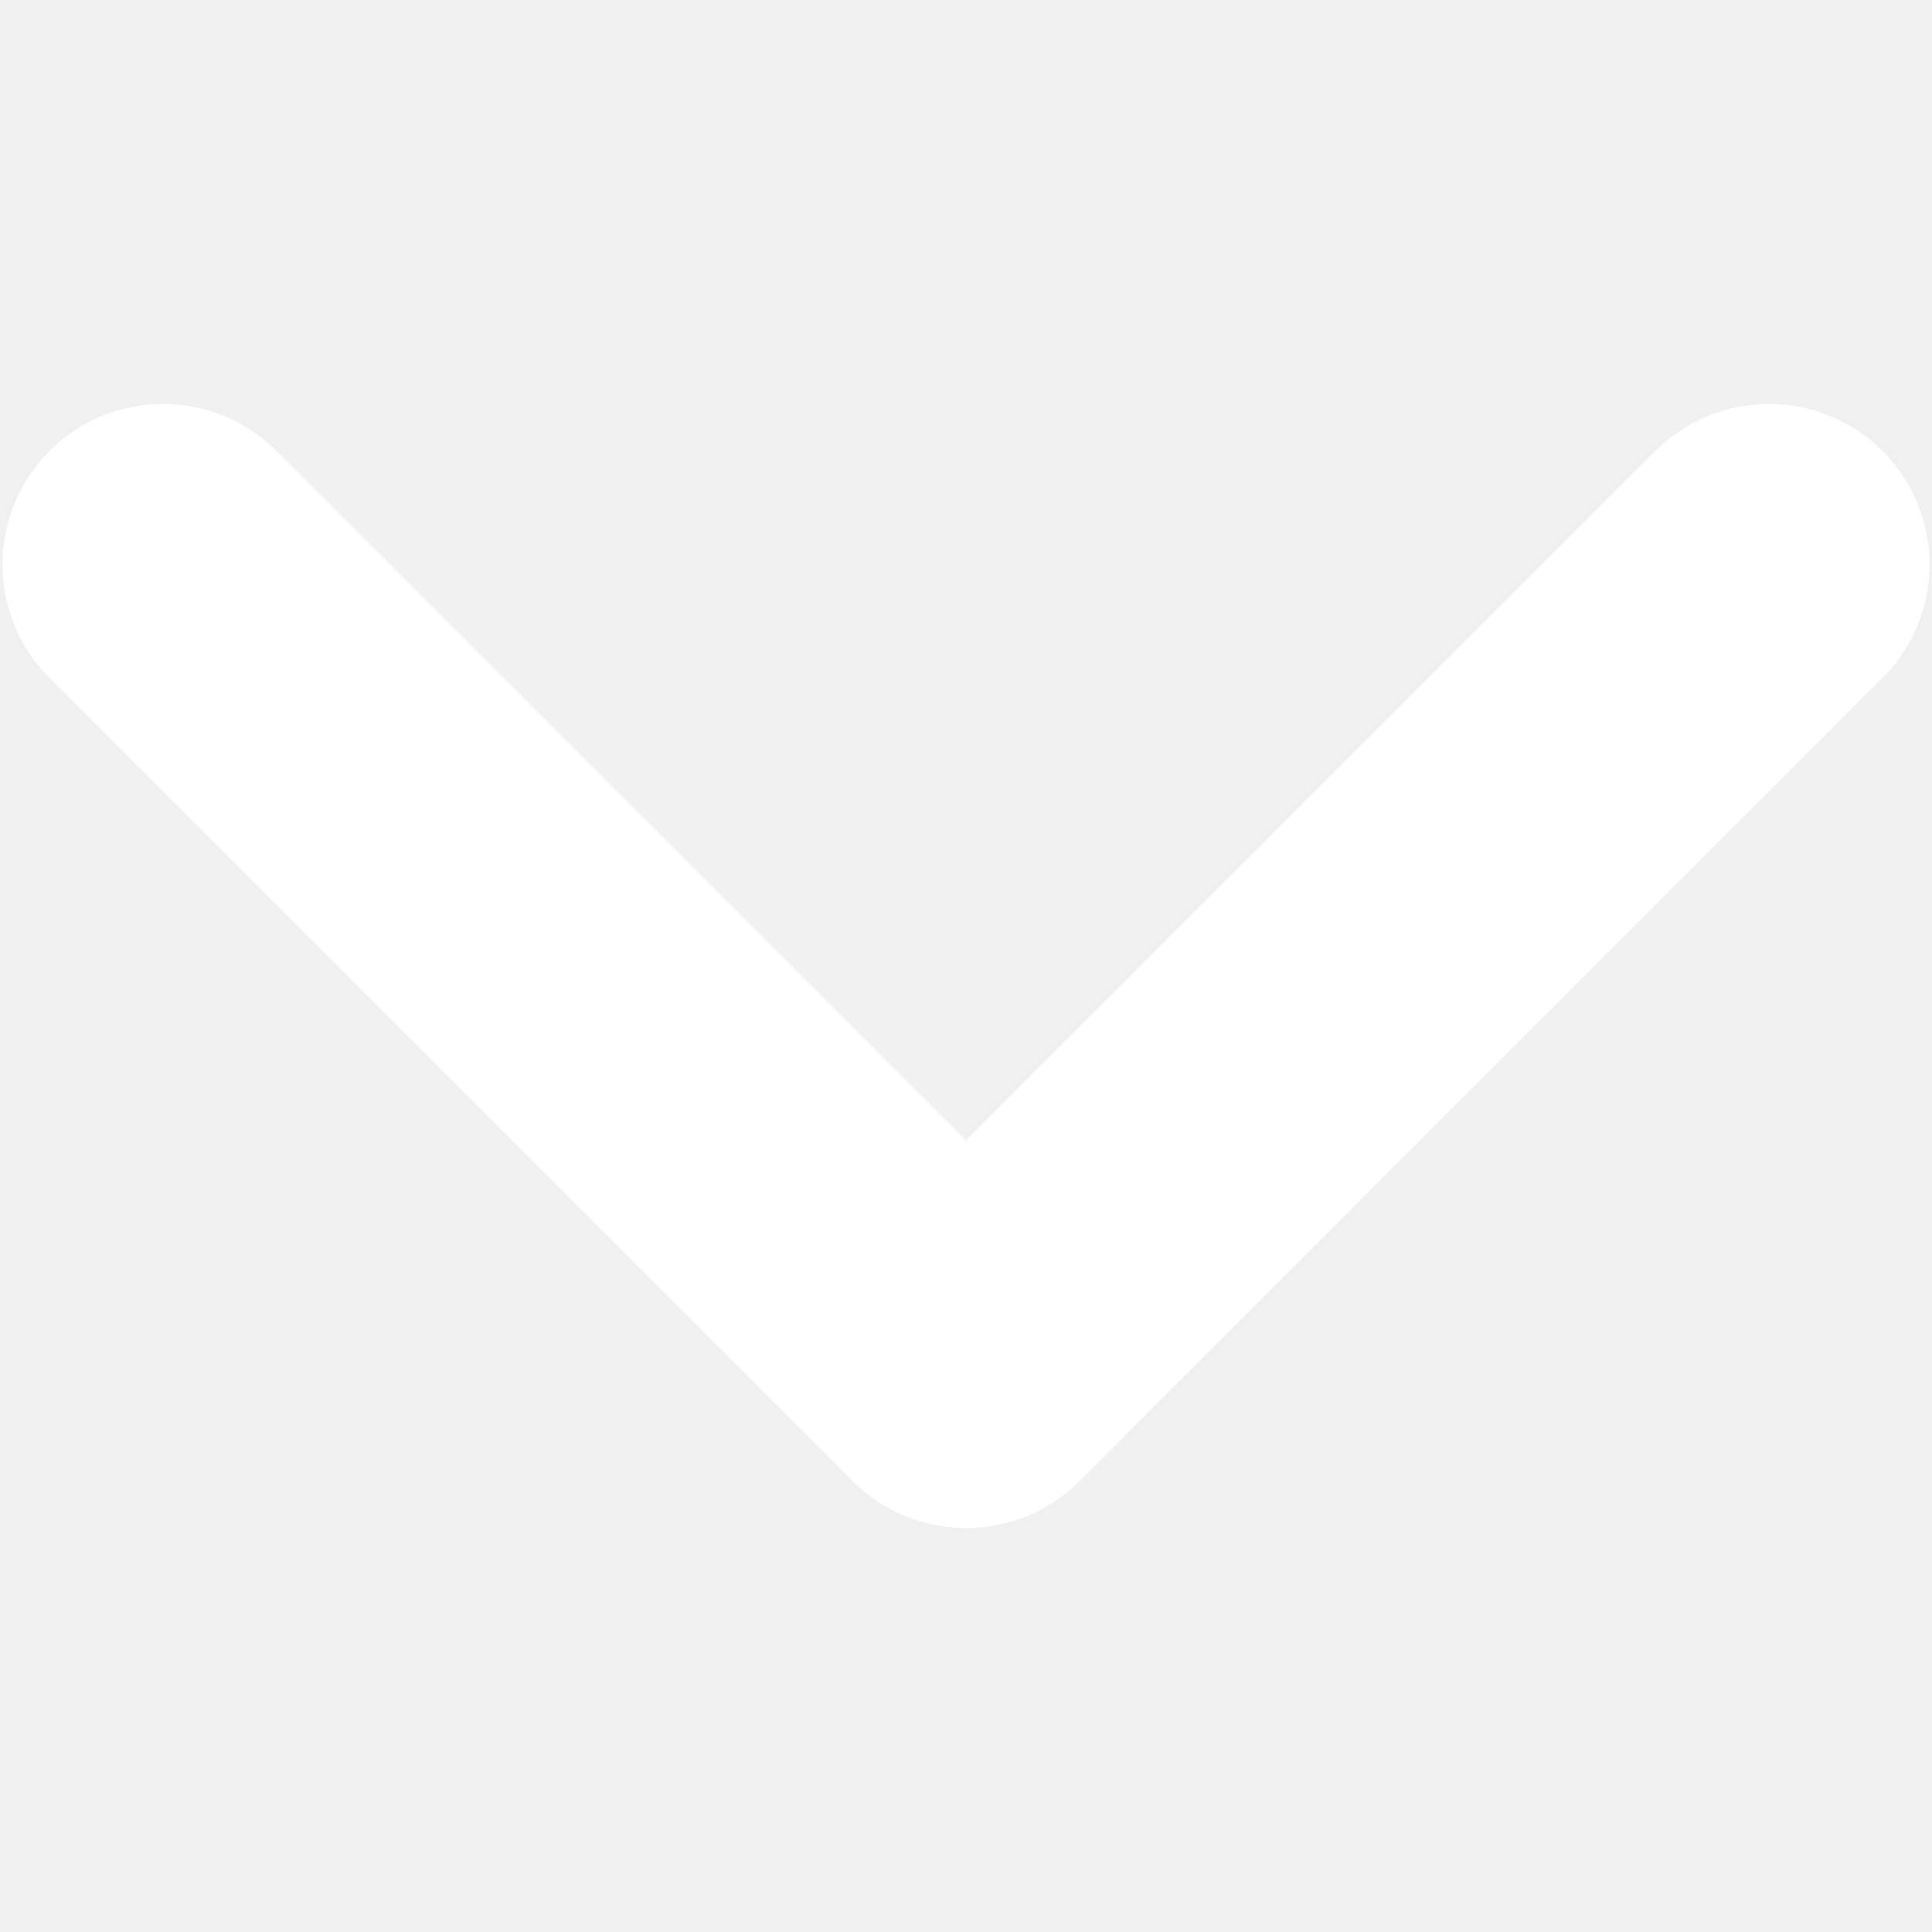
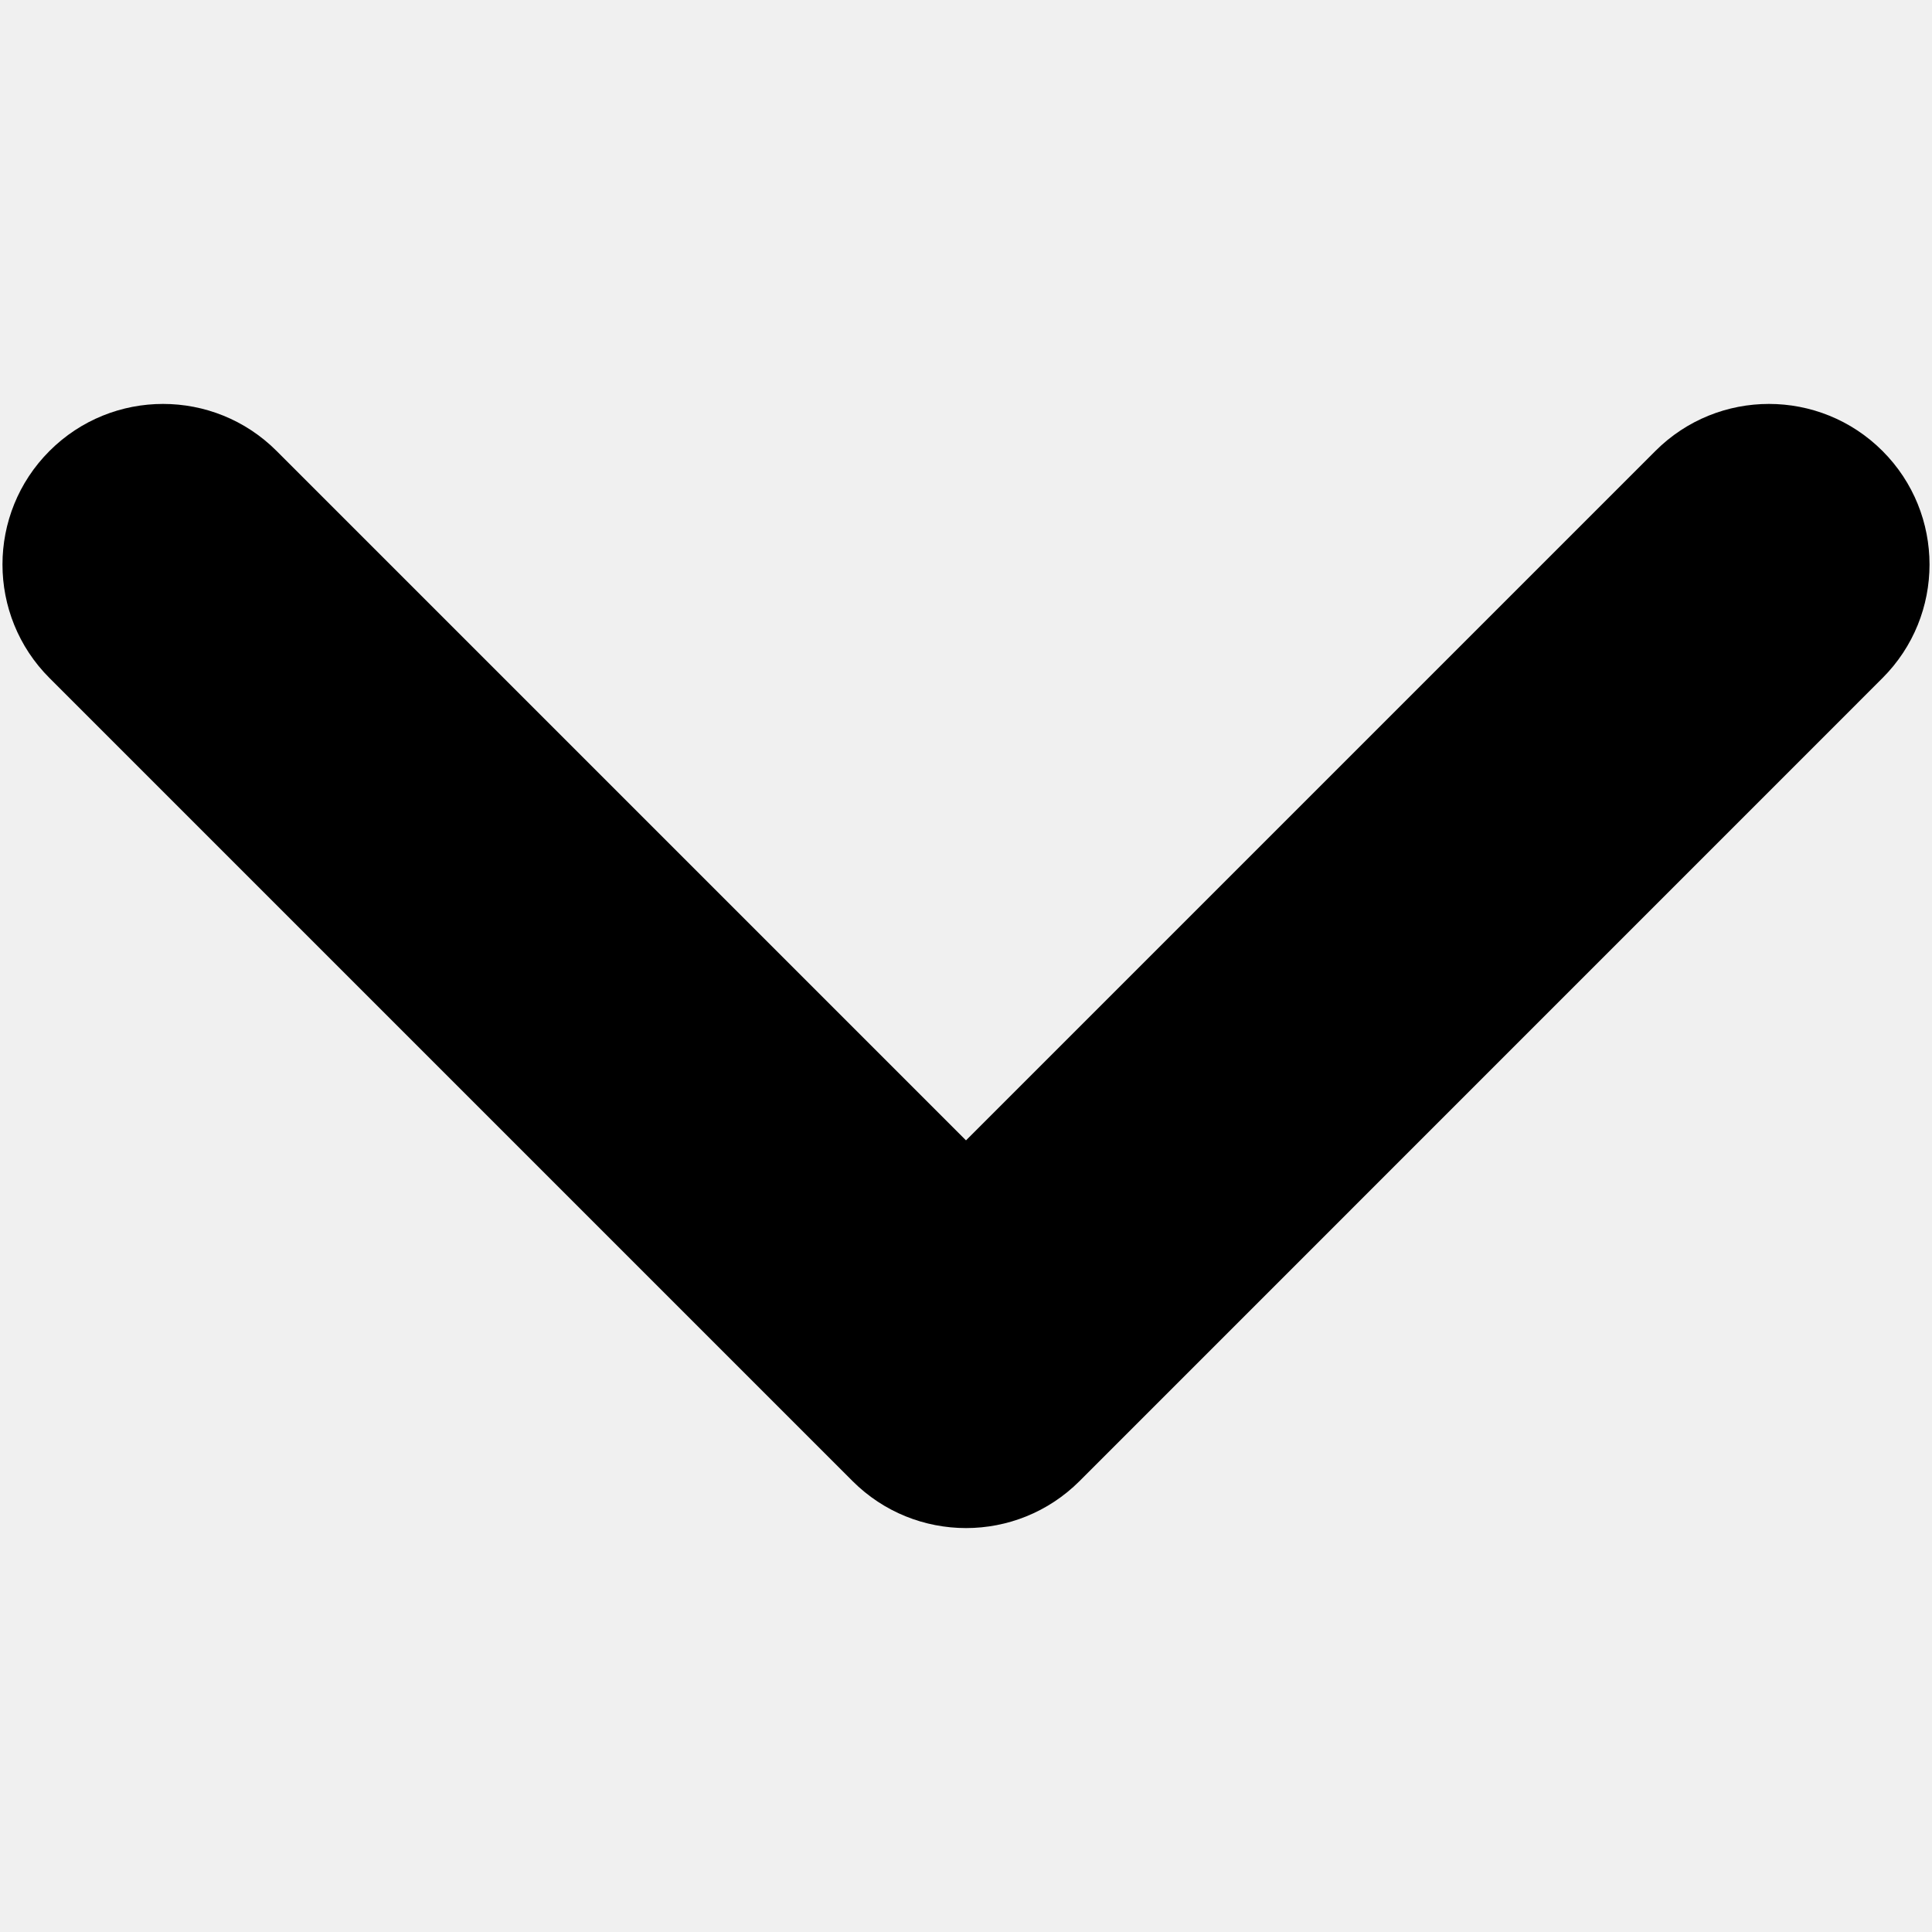
<svg xmlns="http://www.w3.org/2000/svg" width="50px" height="50px" viewBox="0 0 24 24" fill="none" version="1.1">
-   <path fill-rule="evenodd" clip-rule="evenodd" d="m 13.411,18.398 c -0.779,0.779 -2.042,0.779 -2.821,0 L 0.615,8.423 c -0.779,-0.779 -0.779,-2.042 0,-2.821 0.779,-0.779 2.042,-0.779 2.821,0 l 8.564,8.564 8.564,-8.564 c 0.779,-0.779 2.042,-0.779 2.821,0 0.779,0.779 0.779,2.042 0,2.821 z" fill="#fff" id="path1" style="stroke-width:1.995" />
+   <path fill-rule="evenodd" clip-rule="evenodd" d="m 13.411,18.398 c -0.779,0.779 -2.042,0.779 -2.821,0 L 0.615,8.423 c -0.779,-0.779 -0.779,-2.042 0,-2.821 0.779,-0.779 2.042,-0.779 2.821,0 l 8.564,8.564 8.564,-8.564 c 0.779,-0.779 2.042,-0.779 2.821,0 0.779,0.779 0.779,2.042 0,2.821 z" fill="#000" id="path1" style="stroke-width:1.995" />
</svg>
